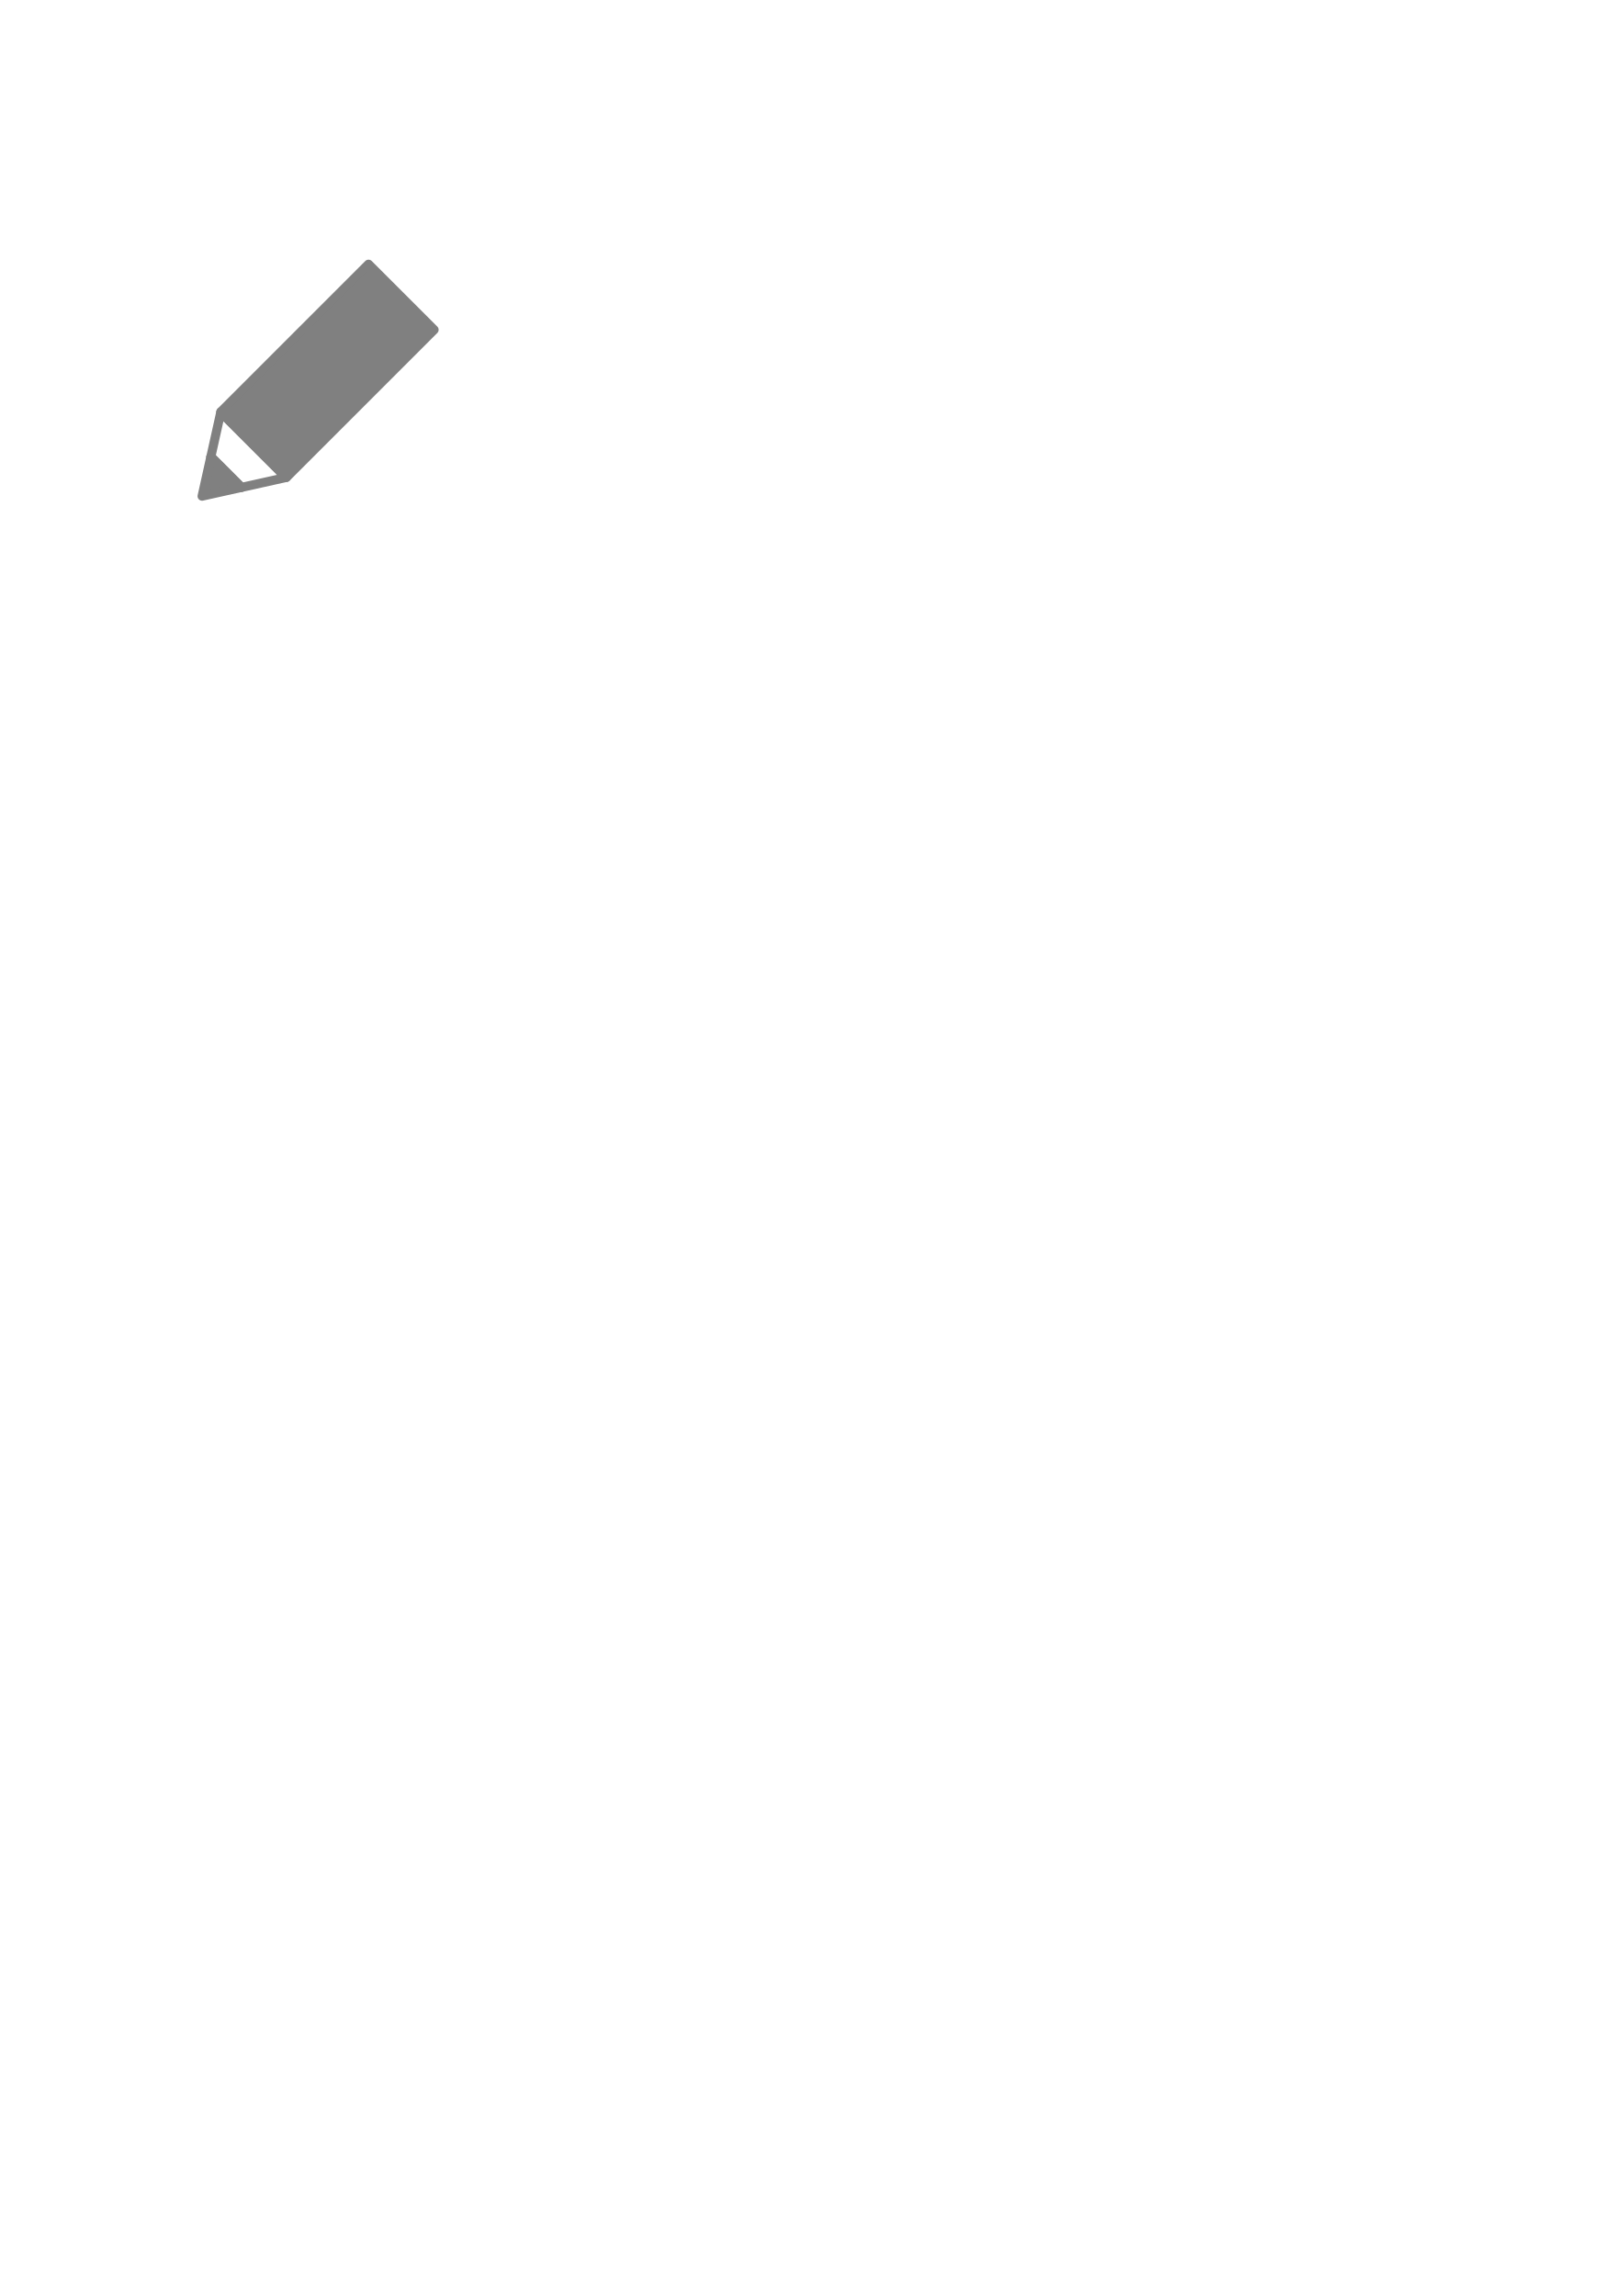
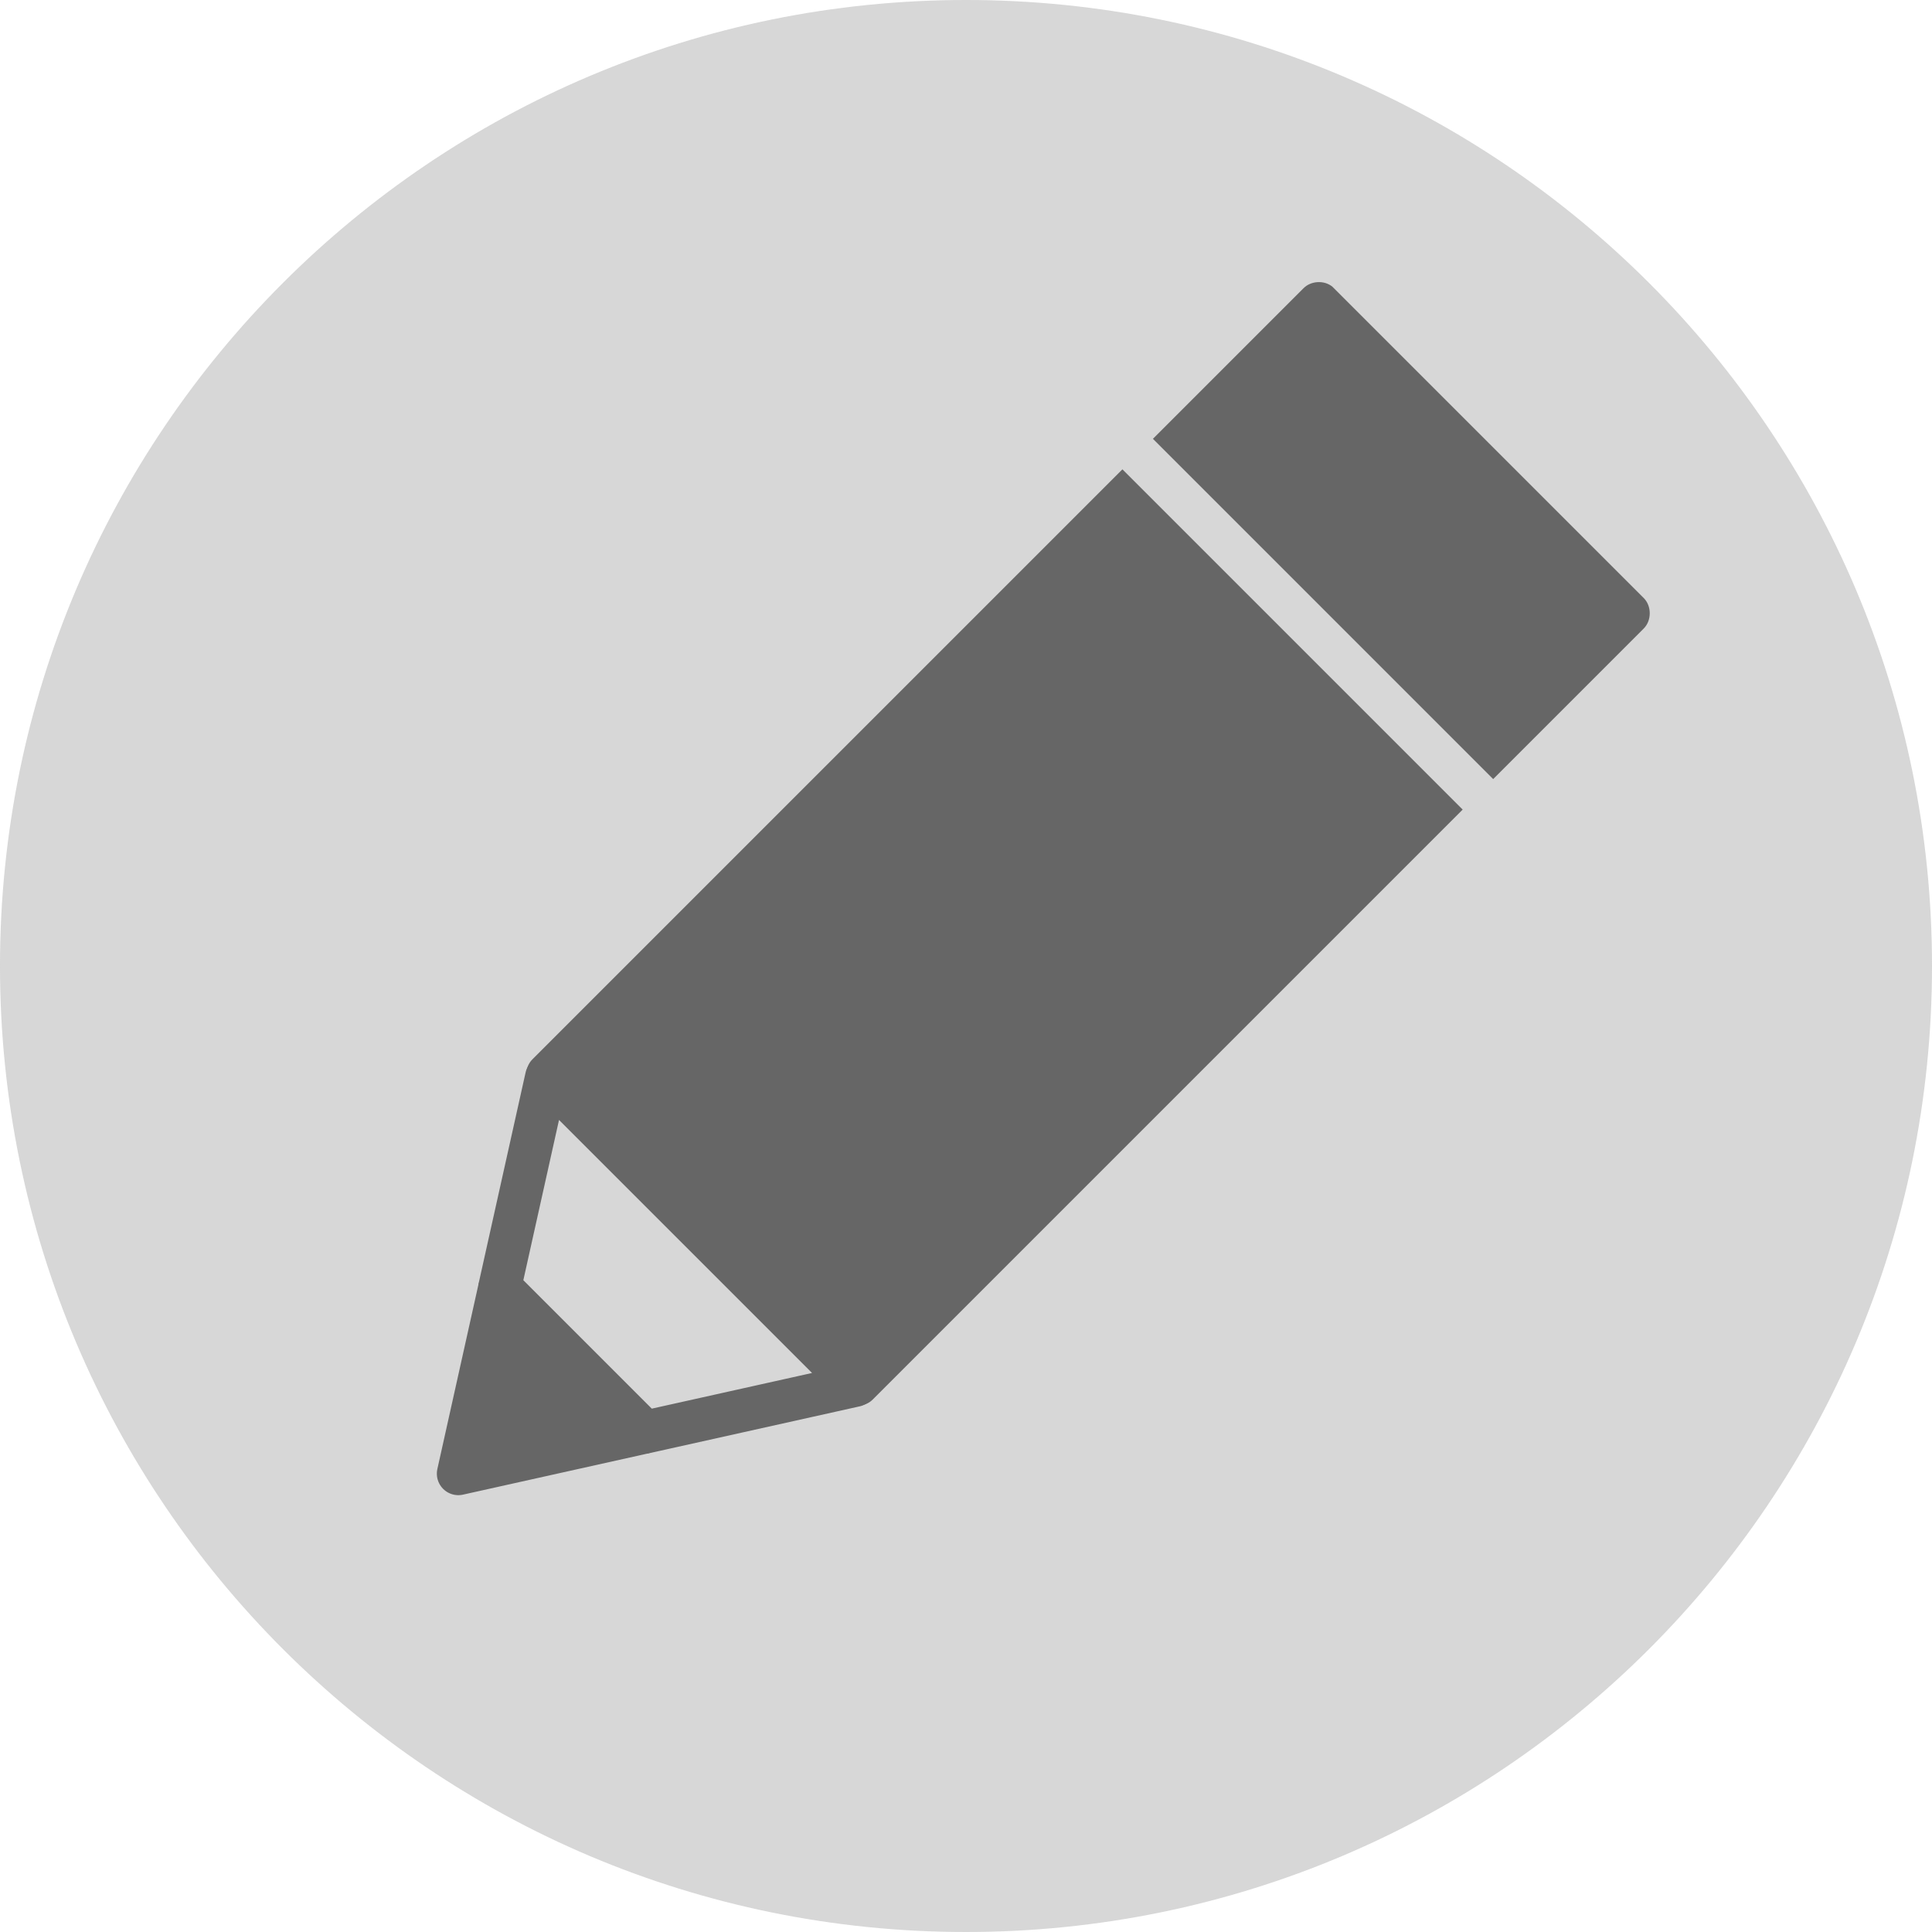
- <svg xmlns="http://www.w3.org/2000/svg" width="210mm" height="297mm" id="svg2" version="1.1">
+ <svg xmlns="http://www.w3.org/2000/svg" width="199.879" height="199.879" id="svg2" version="1.1">
  <defs id="defs4" />
-   <g id="layer1">
-     <g id="g3905" transform="matrix(0.7071068,0.7071068,-0.7071068,0.7071068,180.2953,-47.49197)">
-       <g transform="matrix(0.2375809,0,0,0.2375809,71.35313,51.17714)" id="g3779" style="stroke-width:18.699;stroke-miterlimit:4;stroke-dasharray:none">
-         <path style="fill:none;stroke:#808080;stroke-width:18.699;stroke-linecap:round;stroke-linejoin:round;stroke-miterlimit:4;stroke-opacity:1;stroke-dasharray:none;stroke-dashoffset:0" d="m 415.344,741.219 -189.875,0 50.25,79.031 89.375,0 50.25,-79.031 z" id="path3009" />
-         <path style="opacity:0.6;fill:#808080;stroke:#808080;stroke-width:18.699;stroke-linecap:round;stroke-linejoin:round;stroke-miterlimit:4;stroke-opacity:1;stroke-dasharray:none;stroke-dashoffset:0" d="m 365.094,820.25 -89.375,0 0.656,1 88.062,0 0.656,-1 z" id="path2996" />
-         <path style="opacity:0.6;fill:#808080;stroke:#808080;stroke-width:18.699;stroke-linecap:round;stroke-linejoin:round;stroke-miterlimit:4;stroke-opacity:1;stroke-dasharray:none;stroke-dashoffset:0" d="m 415.812,740.219 -190.812,0 0,0.281 0.469,0.719 189.875,0 0.469,-0.719 0,-0.281 z" id="path3007" />
-         <path style="fill:#808080;stroke:#808080;stroke-width:18.699;stroke-linecap:round;stroke-linejoin:round;stroke-miterlimit:4;stroke-opacity:1;stroke-dasharray:none;stroke-dashoffset:0" d="m 225,310.881 0,429.338 190.812,0 0,-429.338 z" id="rect2985" />
-         <path style="fill:#808080;stroke:#808080;stroke-width:18.699;stroke-linecap:round;stroke-linejoin:round;stroke-miterlimit:4;stroke-opacity:1;stroke-dasharray:none;stroke-dashoffset:0" d="m 364.438,821.25 -88.062,0 44.031,69.25 44.031,-69.25 z" id="path2998" />
+   <g id="layer1" transform="translate(-272.1079,-426.2418)">
+     <path style="opacity:0.8;fill:#cccccc;fill-opacity:0.989;stroke:none" id="path2997" d="m 302.587,233.464 a 99.939,99.939 0 1 1 -199.879,0 99.939,99.939 0 1 1 199.879,0 z" transform="translate(169.3995,292.717)" />
+     <g id="g3879" transform="matrix(0,1,-1,0,902.0421,146.1316)">
+       <g id="g3885" transform="matrix(0.7071068,-0.7071068,0.7071068,0.7071068,-263.449,423.9674)">
+         <path style="fill:none;stroke:#666666;stroke-width:4.443;stroke-linecap:round;stroke-linejoin:round;stroke-miterlimit:4;stroke-opacity:1;stroke-dasharray:none;stroke-dashoffset:0" d="m 402.605,568.808 -45.111,-10e-6 11.938,18.776 21.234,0 11.938,-18.776 z" id="path3009" />
+         <path style="font-size:medium;font-style:normal;font-variant:normal;font-weight:normal;font-stretch:normal;text-indent:0;text-align:start;text-decoration:none;line-height:normal;letter-spacing:normal;word-spacing:normal;text-transform:none;direction:ltr;block-progression:tb;writing-mode:lr-tb;text-anchor:start;baseline-shift:baseline;color:#000000;fill:#666666;fill-opacity:1;fill-rule:nonzero;stroke:none;stroke-width:4.443;marker:none;visibility:visible;display:inline;overflow:visible;enable-background:accumulate;font-family:Sans;-inkscape-font-specification:Sans" d="m 357.159,453.497 c -1.087,0.109 -2.004,1.127 -2,2.219 l 0,22.039 49.781,0 0,-22.039 c -0.002,-1.161 -1.057,-2.217 -2.219,-2.219 l -45.344,10e-6 c -0.073,-0.004 -0.146,-0.004 -0.219,0 z" id="path3794" />
+         <path style="font-size:medium;font-style:normal;font-variant:normal;font-weight:normal;font-stretch:normal;text-indent:0;text-align:start;text-decoration:none;line-height:normal;letter-spacing:normal;word-spacing:normal;text-transform:none;direction:ltr;block-progression:tb;writing-mode:lr-tb;text-anchor:start;baseline-shift:baseline;color:#000000;fill:#666666;fill-opacity:1;fill-rule:nonzero;stroke:none;stroke-width:4.443;marker:none;visibility:visible;display:inline;overflow:visible;enable-background:accumulate;font-family:Sans;-inkscape-font-specification:Sans" d="m 355.159,482.219 0,86.344 c 0.002,1.161 1.057,2.217 2.219,2.219 l 45.344,-10e-6 c 1.161,-0.002 2.217,-1.057 2.219,-2.219 l 0,-86.344 z" id="rect2985" />
+         <path style="fill:#666666;stroke:#666666;stroke-width:4.443;stroke-linecap:round;stroke-linejoin:round;stroke-miterlimit:4;stroke-opacity:1;stroke-dasharray:none;stroke-dashoffset:0" d="m 390.511,587.822 -20.922,-10e-6 10.461,16.452 10.461,-16.452 z" id="path2998" />
      </g>
    </g>
  </g>
</svg>
